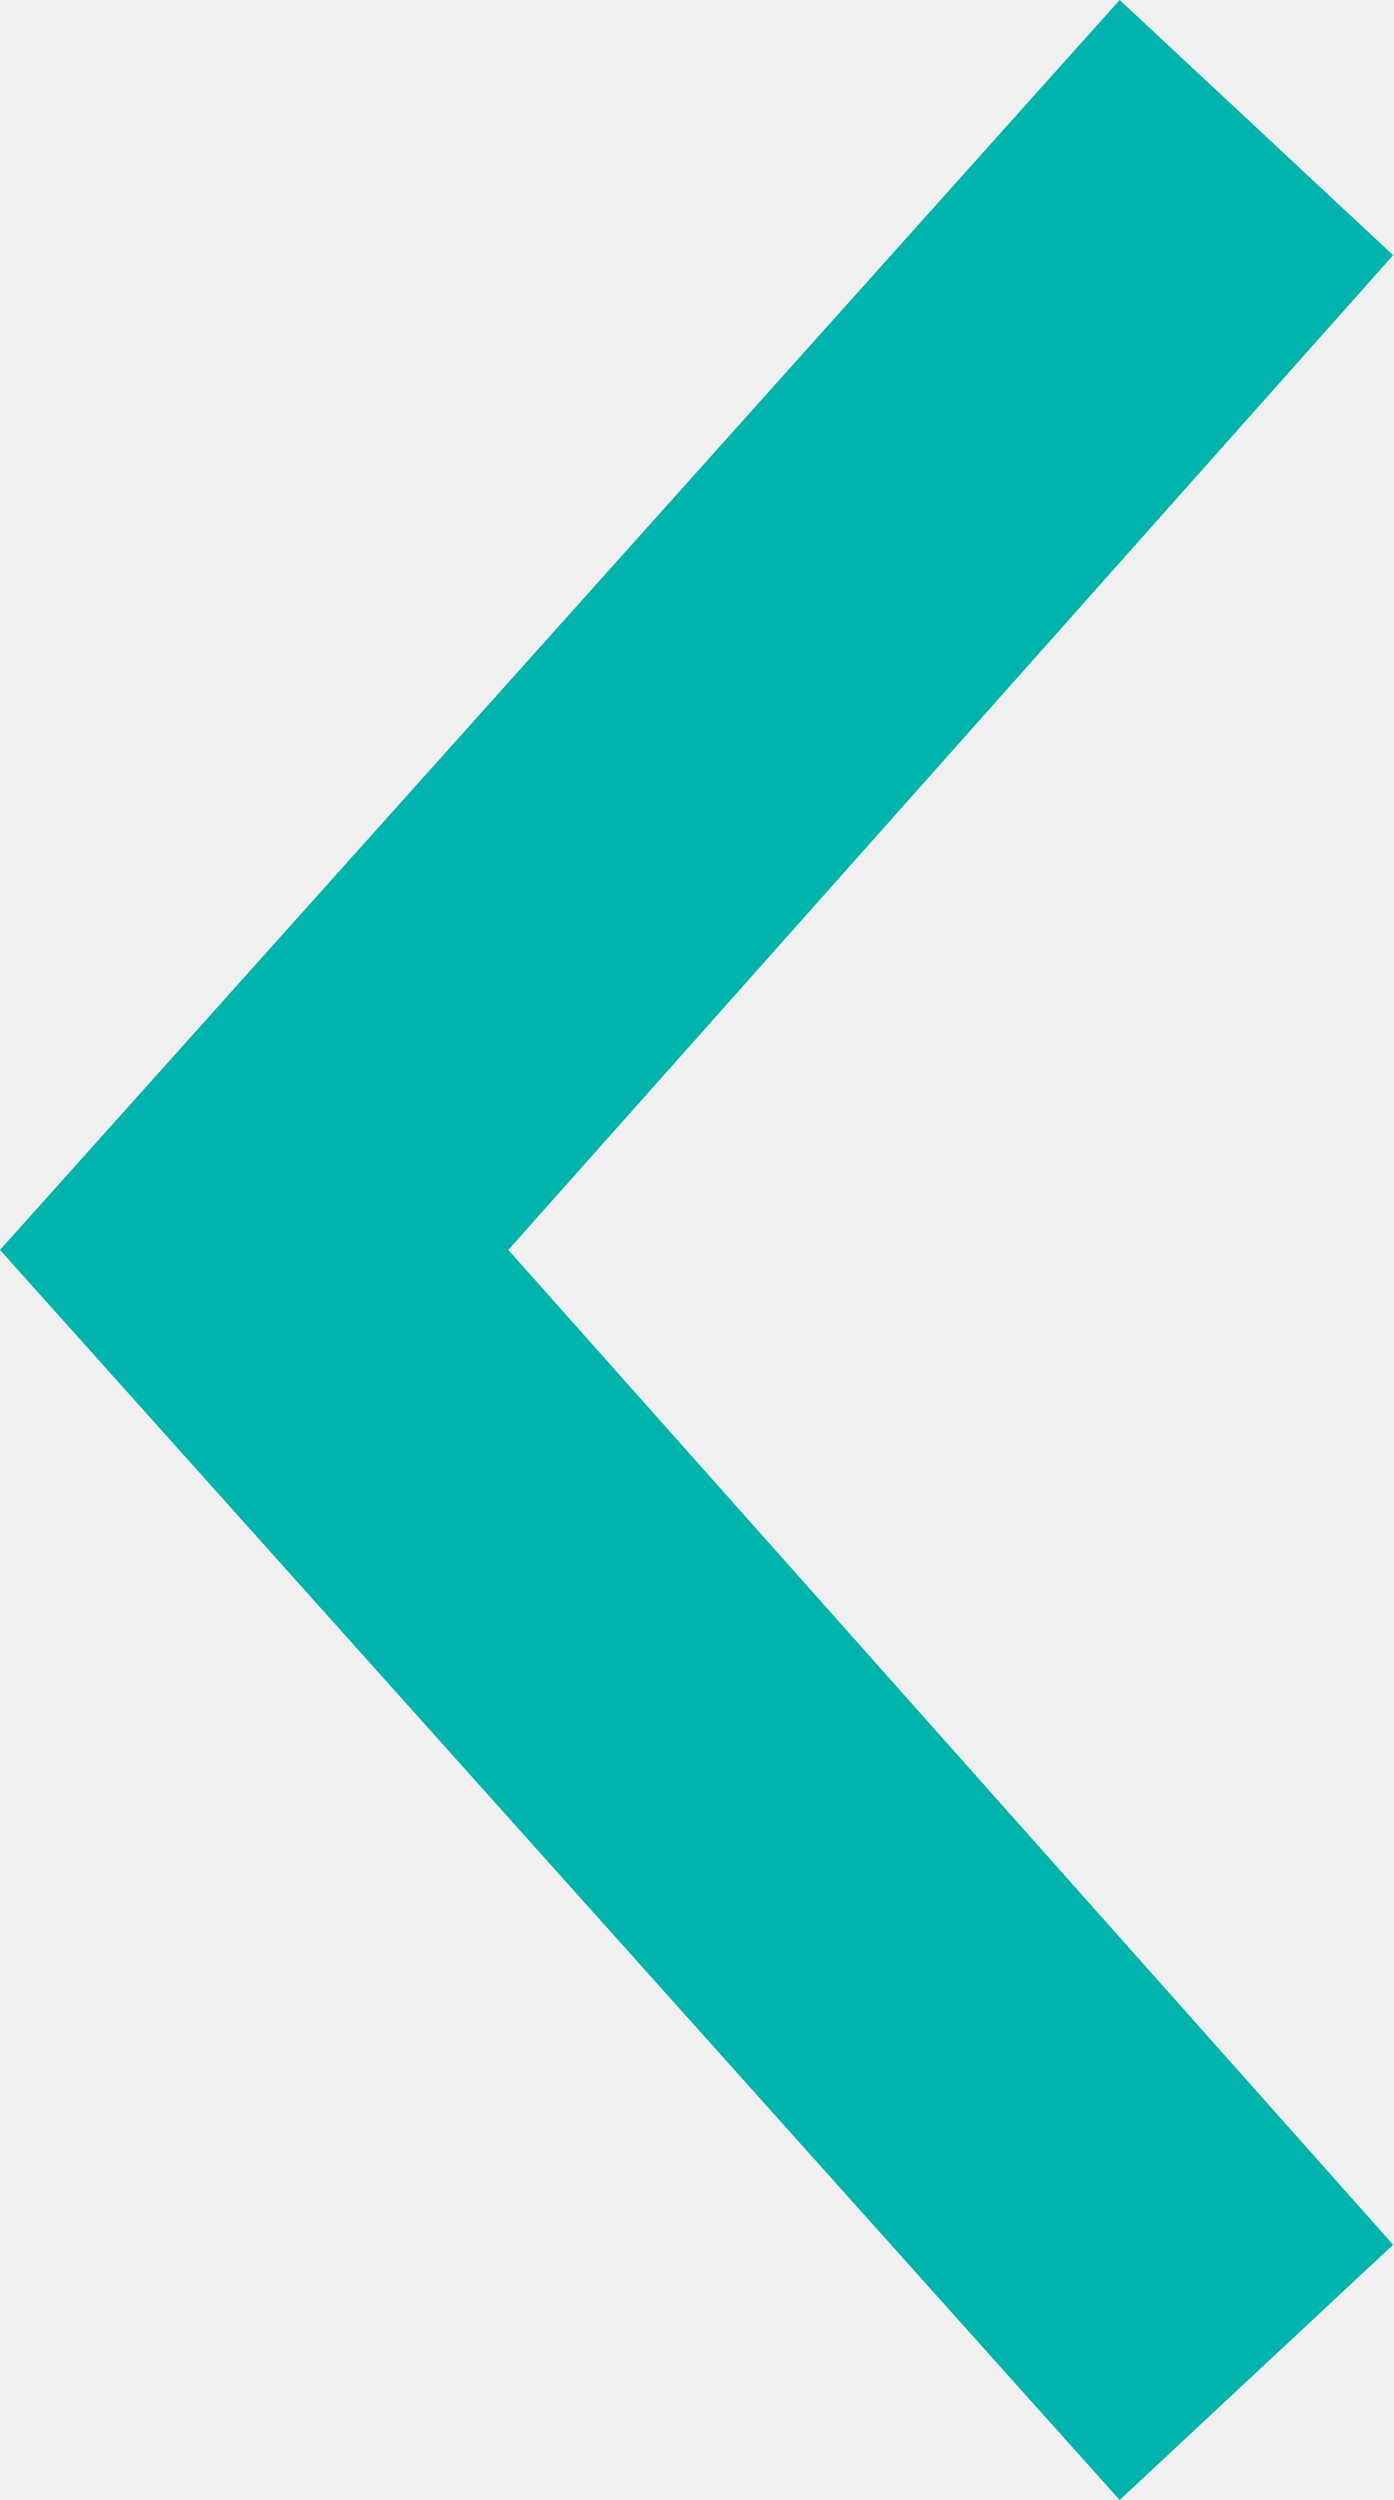
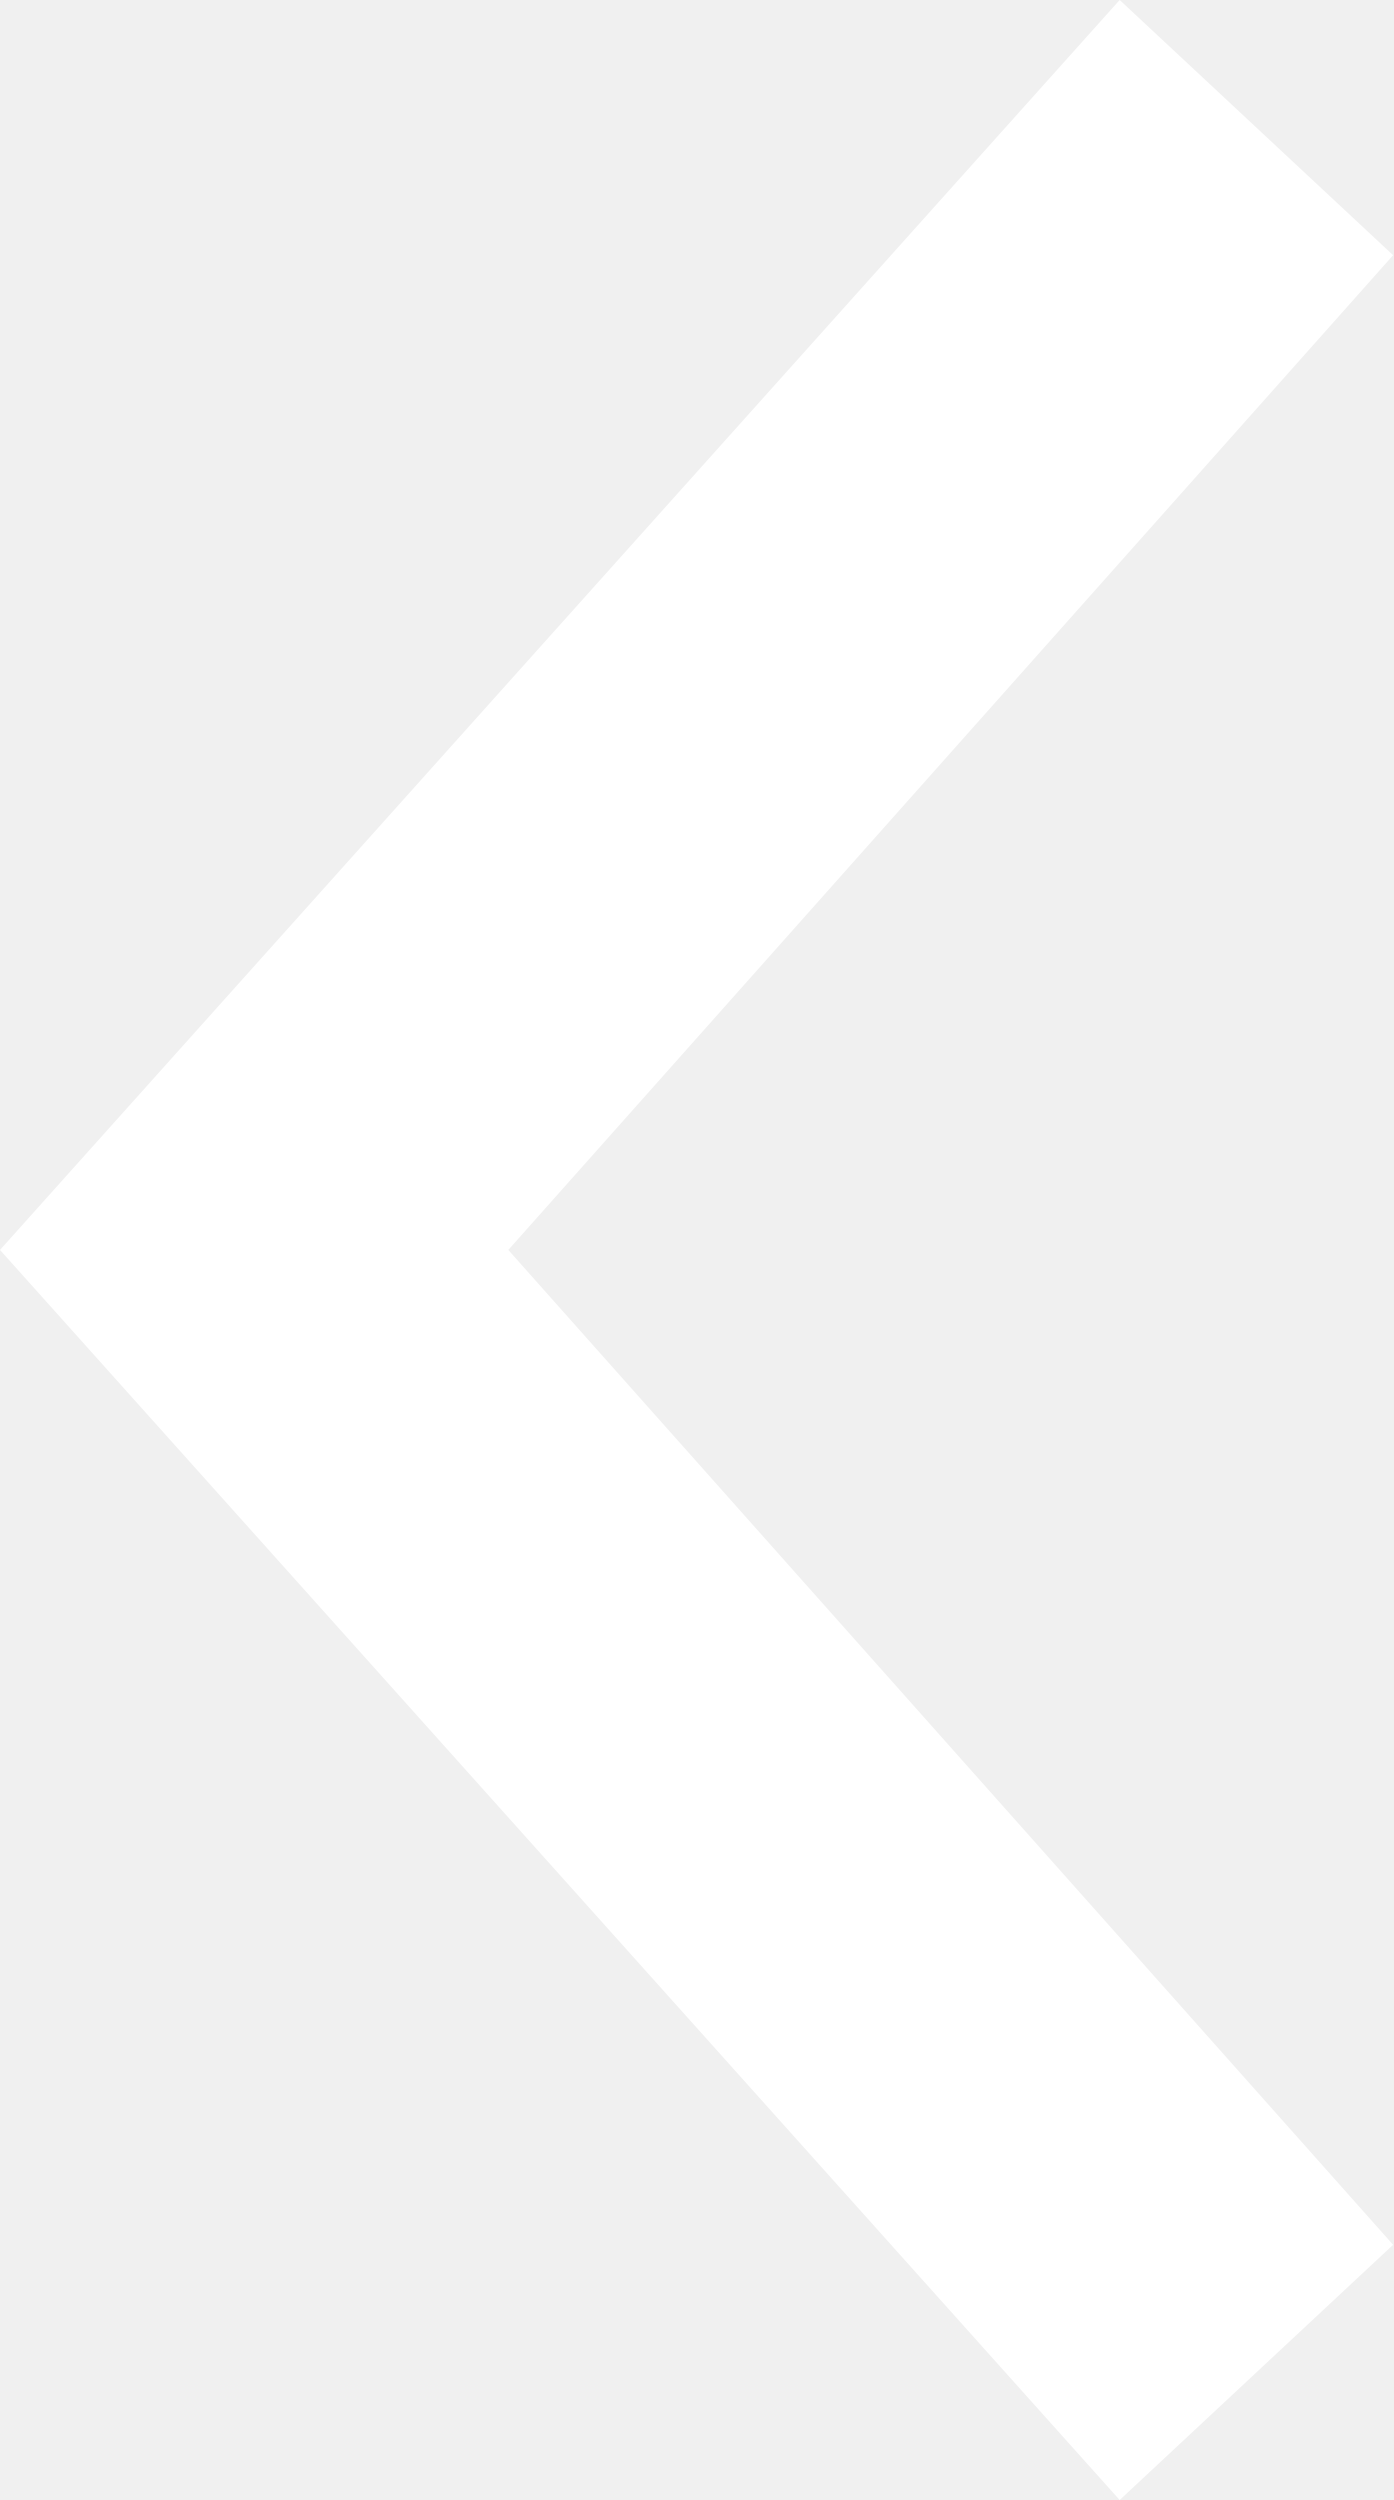
<svg xmlns="http://www.w3.org/2000/svg" version="1.1" id="Isolation_Mode" x="0px" y="0px" width="25px" height="44.864px" viewBox="0 0 25 44.864" enable-background="new 0 0 25 44.864" xml:space="preserve">
-   <polygon fill="#00B3AC" points="20.093,44.864 25,40.283 9.122,22.431 25,4.58 20.093,0 0,22.431 " />
+   <polygon fill="#FFFFFF" points="20.093,44.864 25,40.284 9.122,22.431 25,4.58 20.093,0 0,22.431 " />
</svg>
